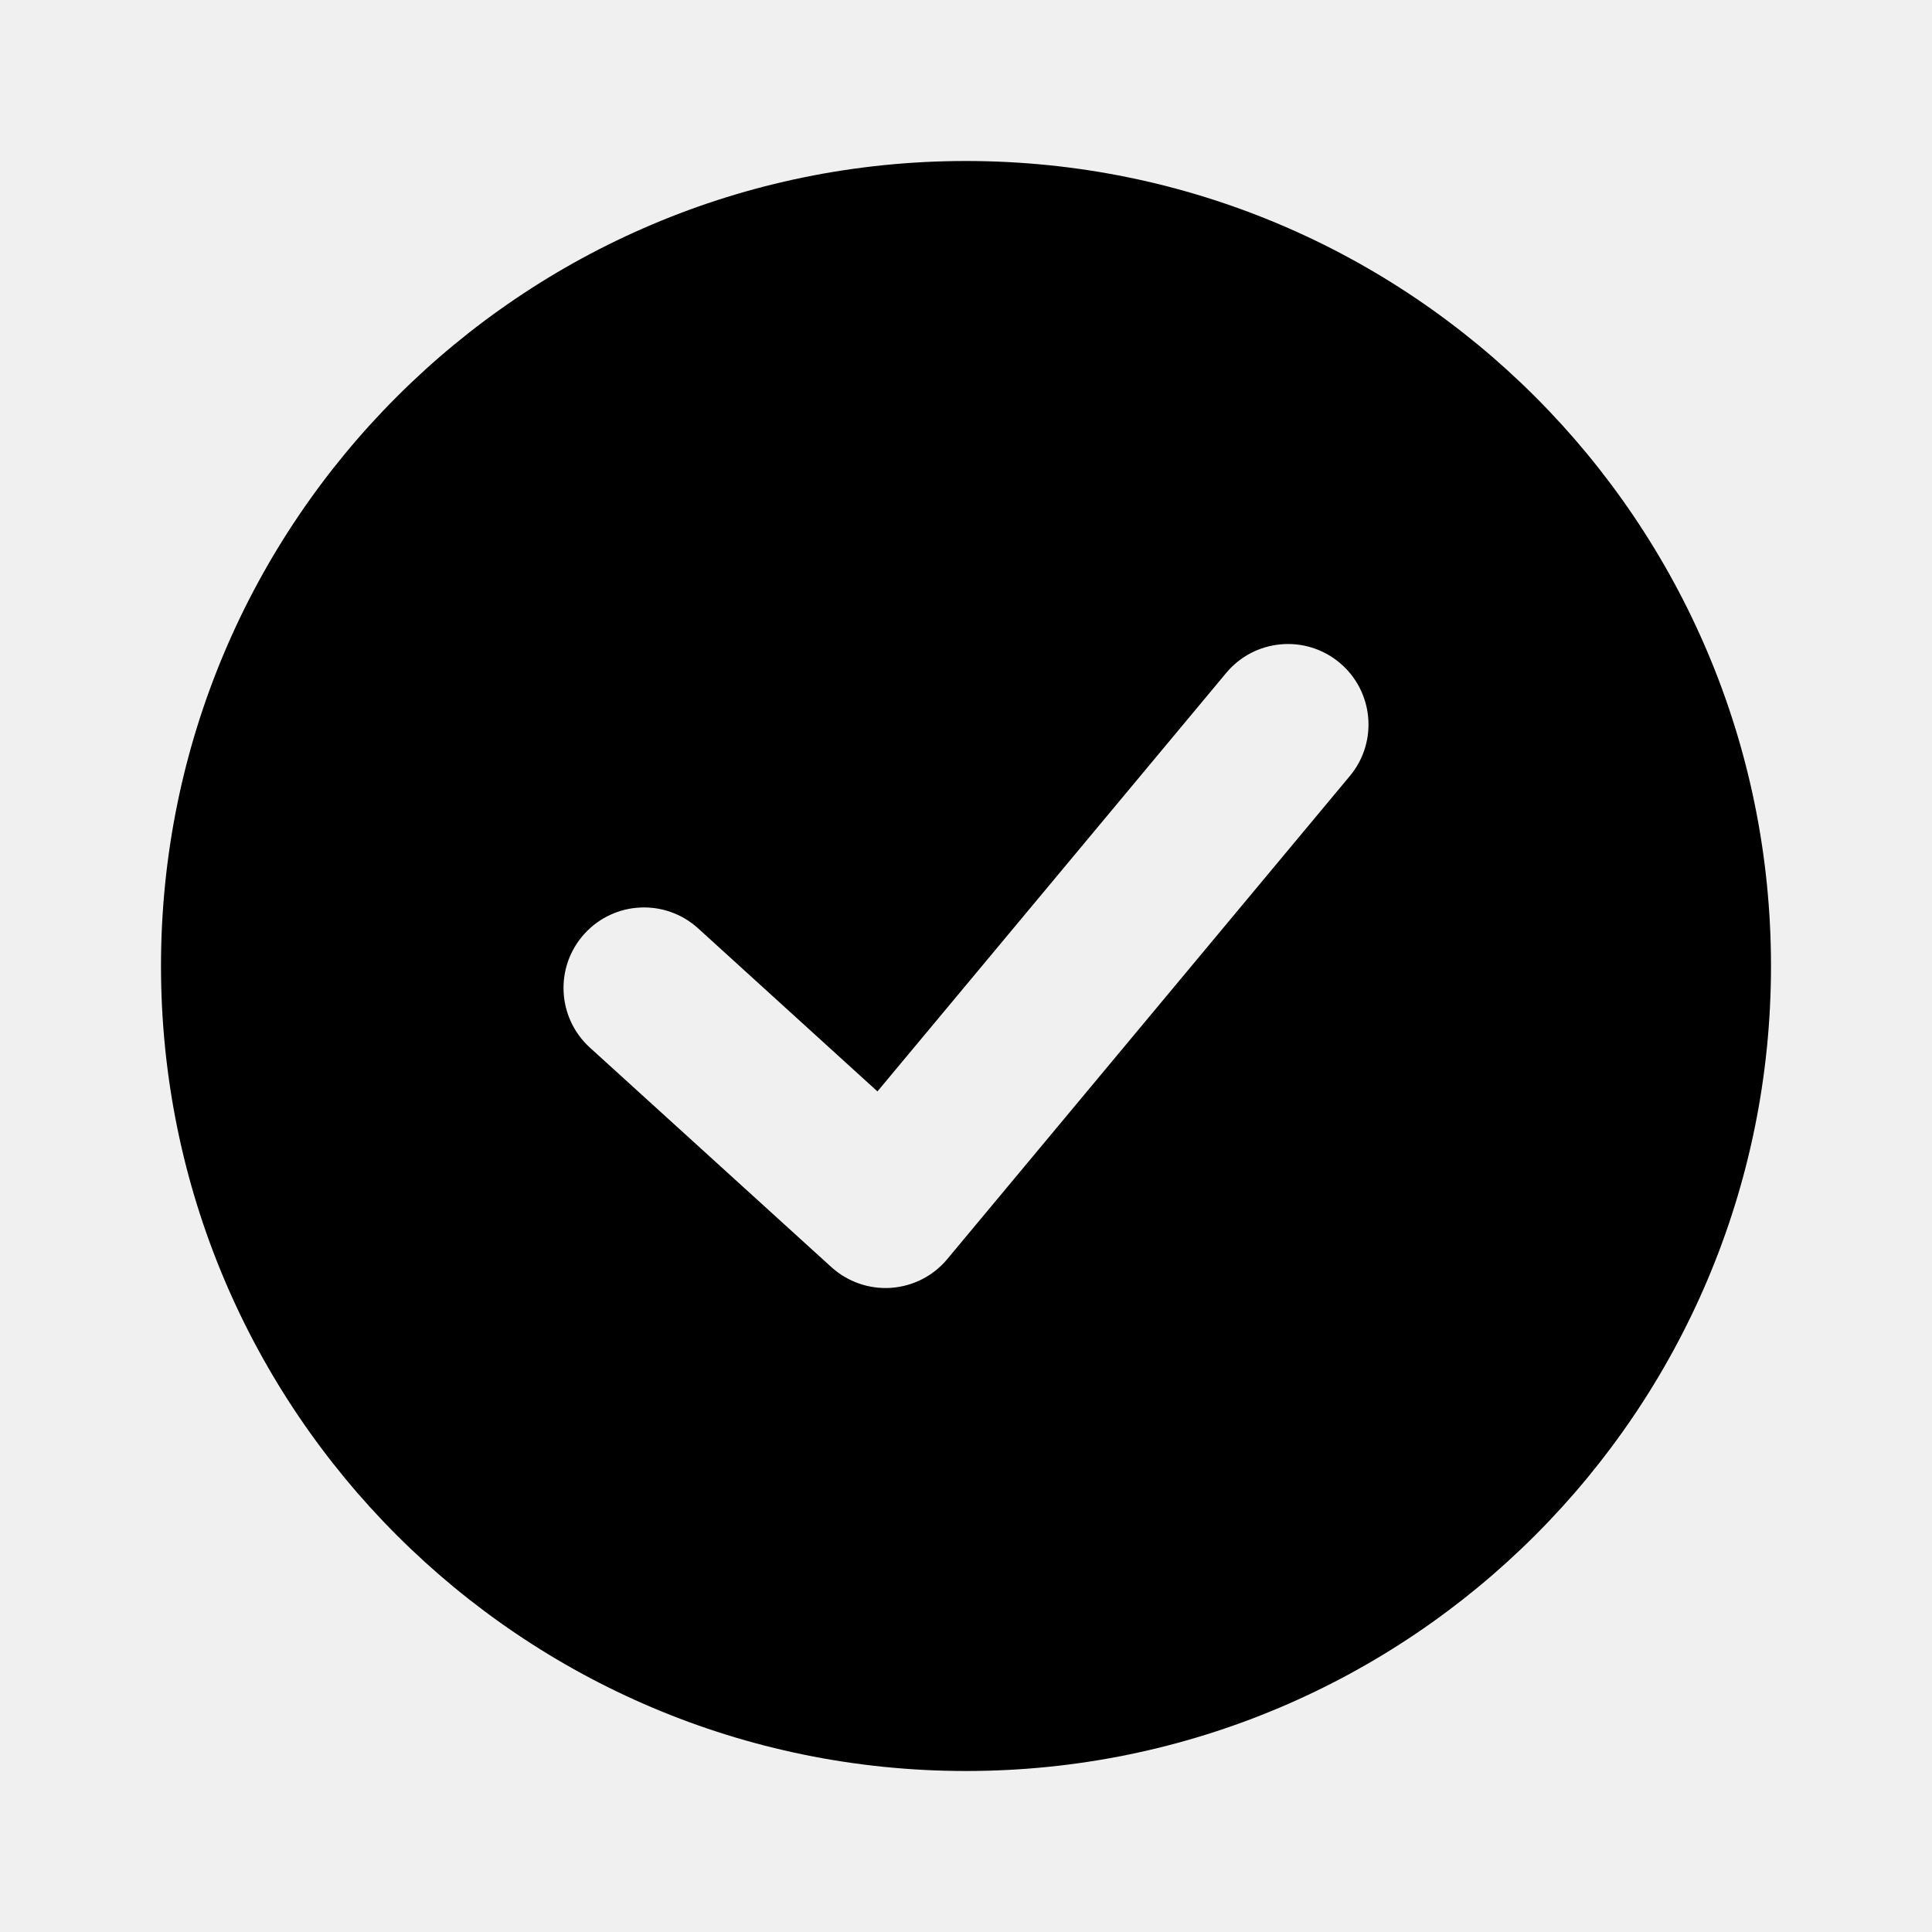
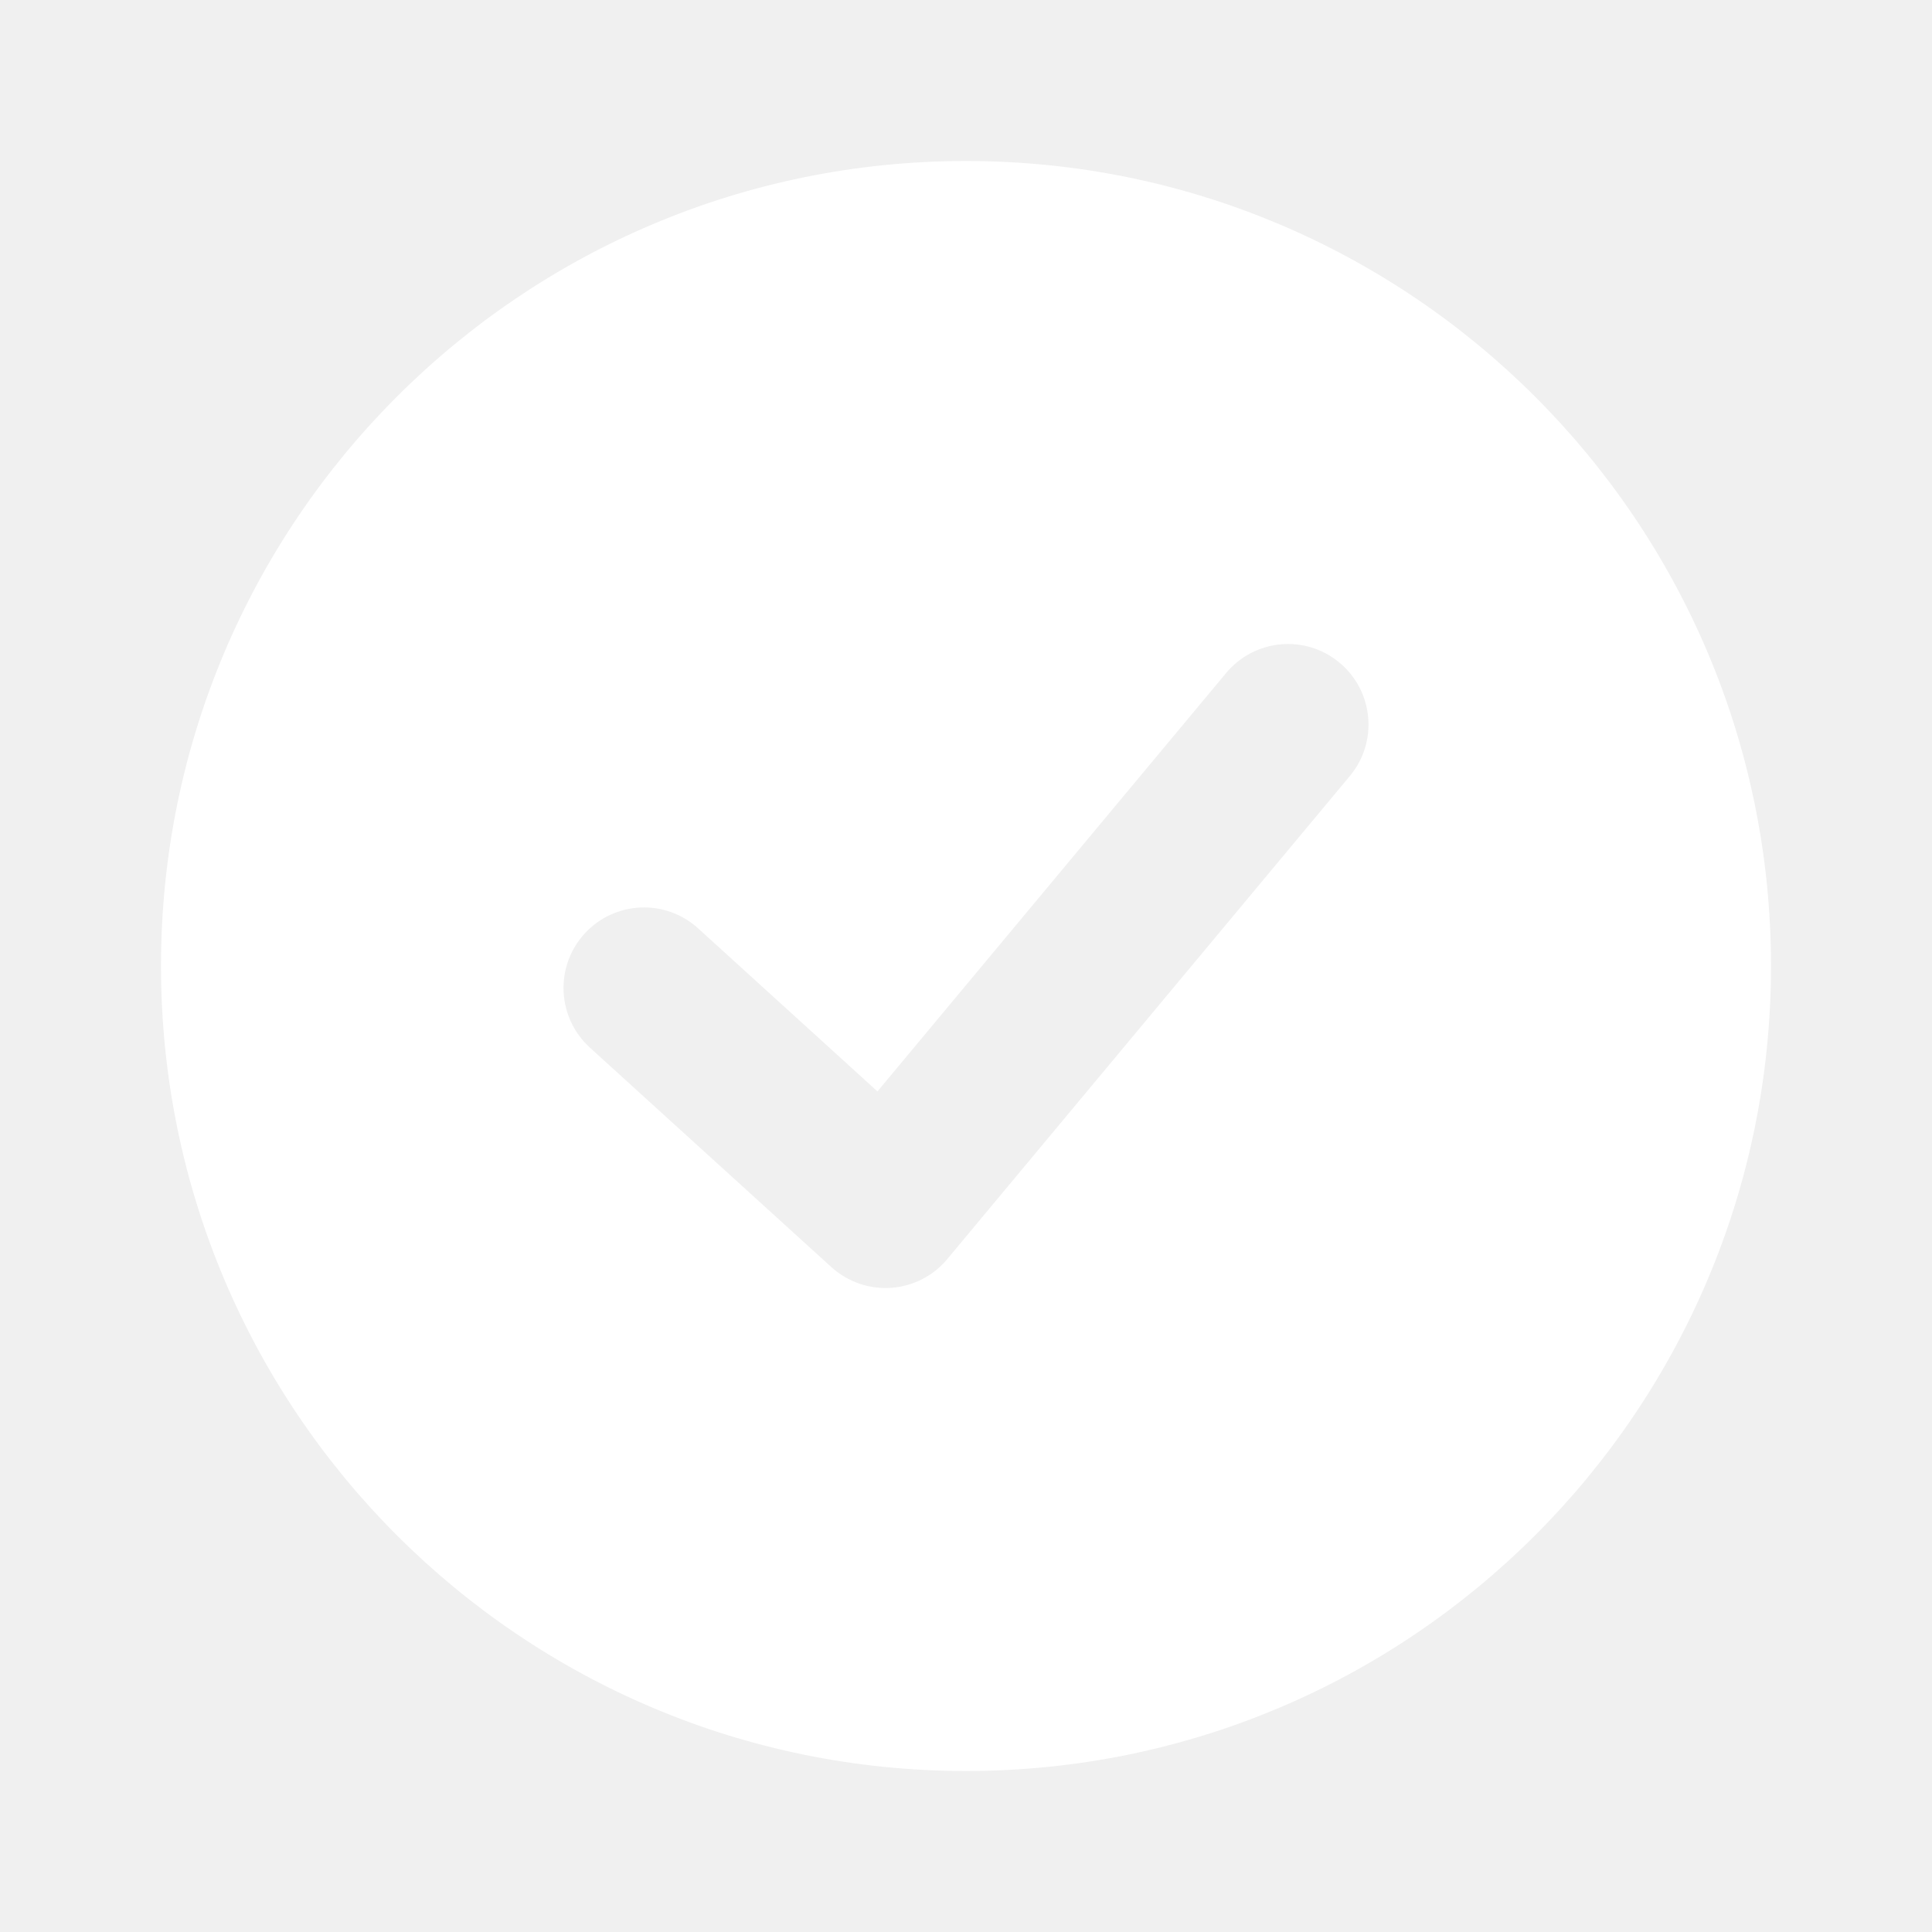
<svg xmlns="http://www.w3.org/2000/svg" width="800px" height="800px" viewBox="0 0 24 24" fill="none">
-   <path fill-rule="evenodd" clip-rule="evenodd" d="M12 2C6.477 2 2 6.477 2 12C2 17.523 6.477 22 12 22C17.523 22 22 17.523 22 12C22 6.477 17.523 2 12 2ZM16.64 8.232C17.064 8.585 17.122 9.216 16.768 9.64L11.768 15.64C11.594 15.85 11.341 15.979 11.069 15.998C10.797 16.017 10.529 15.923 10.327 15.74L7.327 13.013C6.919 12.641 6.889 12.009 7.26 11.6C7.632 11.191 8.264 11.161 8.673 11.533L10.9 13.558L15.232 8.36C15.585 7.936 16.216 7.878 16.64 8.232Z" fill="#000000" />
+   <g id="SVGRepo_bgCarrier" stroke-width="0" />
+   <g id="SVGRepo_tracerCarrier" stroke-linecap="round" stroke-linejoin="round" />
+   <g id="SVGRepo_iconCarrier">
+     <path fill-rule="evenodd" clip-rule="evenodd" d="M12 2C6.477 2 2 6.477 2 12C2 17.523 6.477 22 12 22C17.523 22 22 17.523 22 12C22 6.477 17.523 2 12 2ZM16.64 8.232C17.064 8.585 17.122 9.216 16.768 9.64L11.768 15.64C11.594 15.85 11.341 15.979 11.069 15.998C10.797 16.017 10.529 15.923 10.327 15.74L7.327 13.013C6.919 12.641 6.889 12.009 7.26 11.6C7.632 11.191 8.264 11.161 8.673 11.533L10.9 13.558L15.232 8.36C15.585 7.936 16.216 7.878 16.64 8.232Z" fill="#fff" />
+   </g>
</svg>
